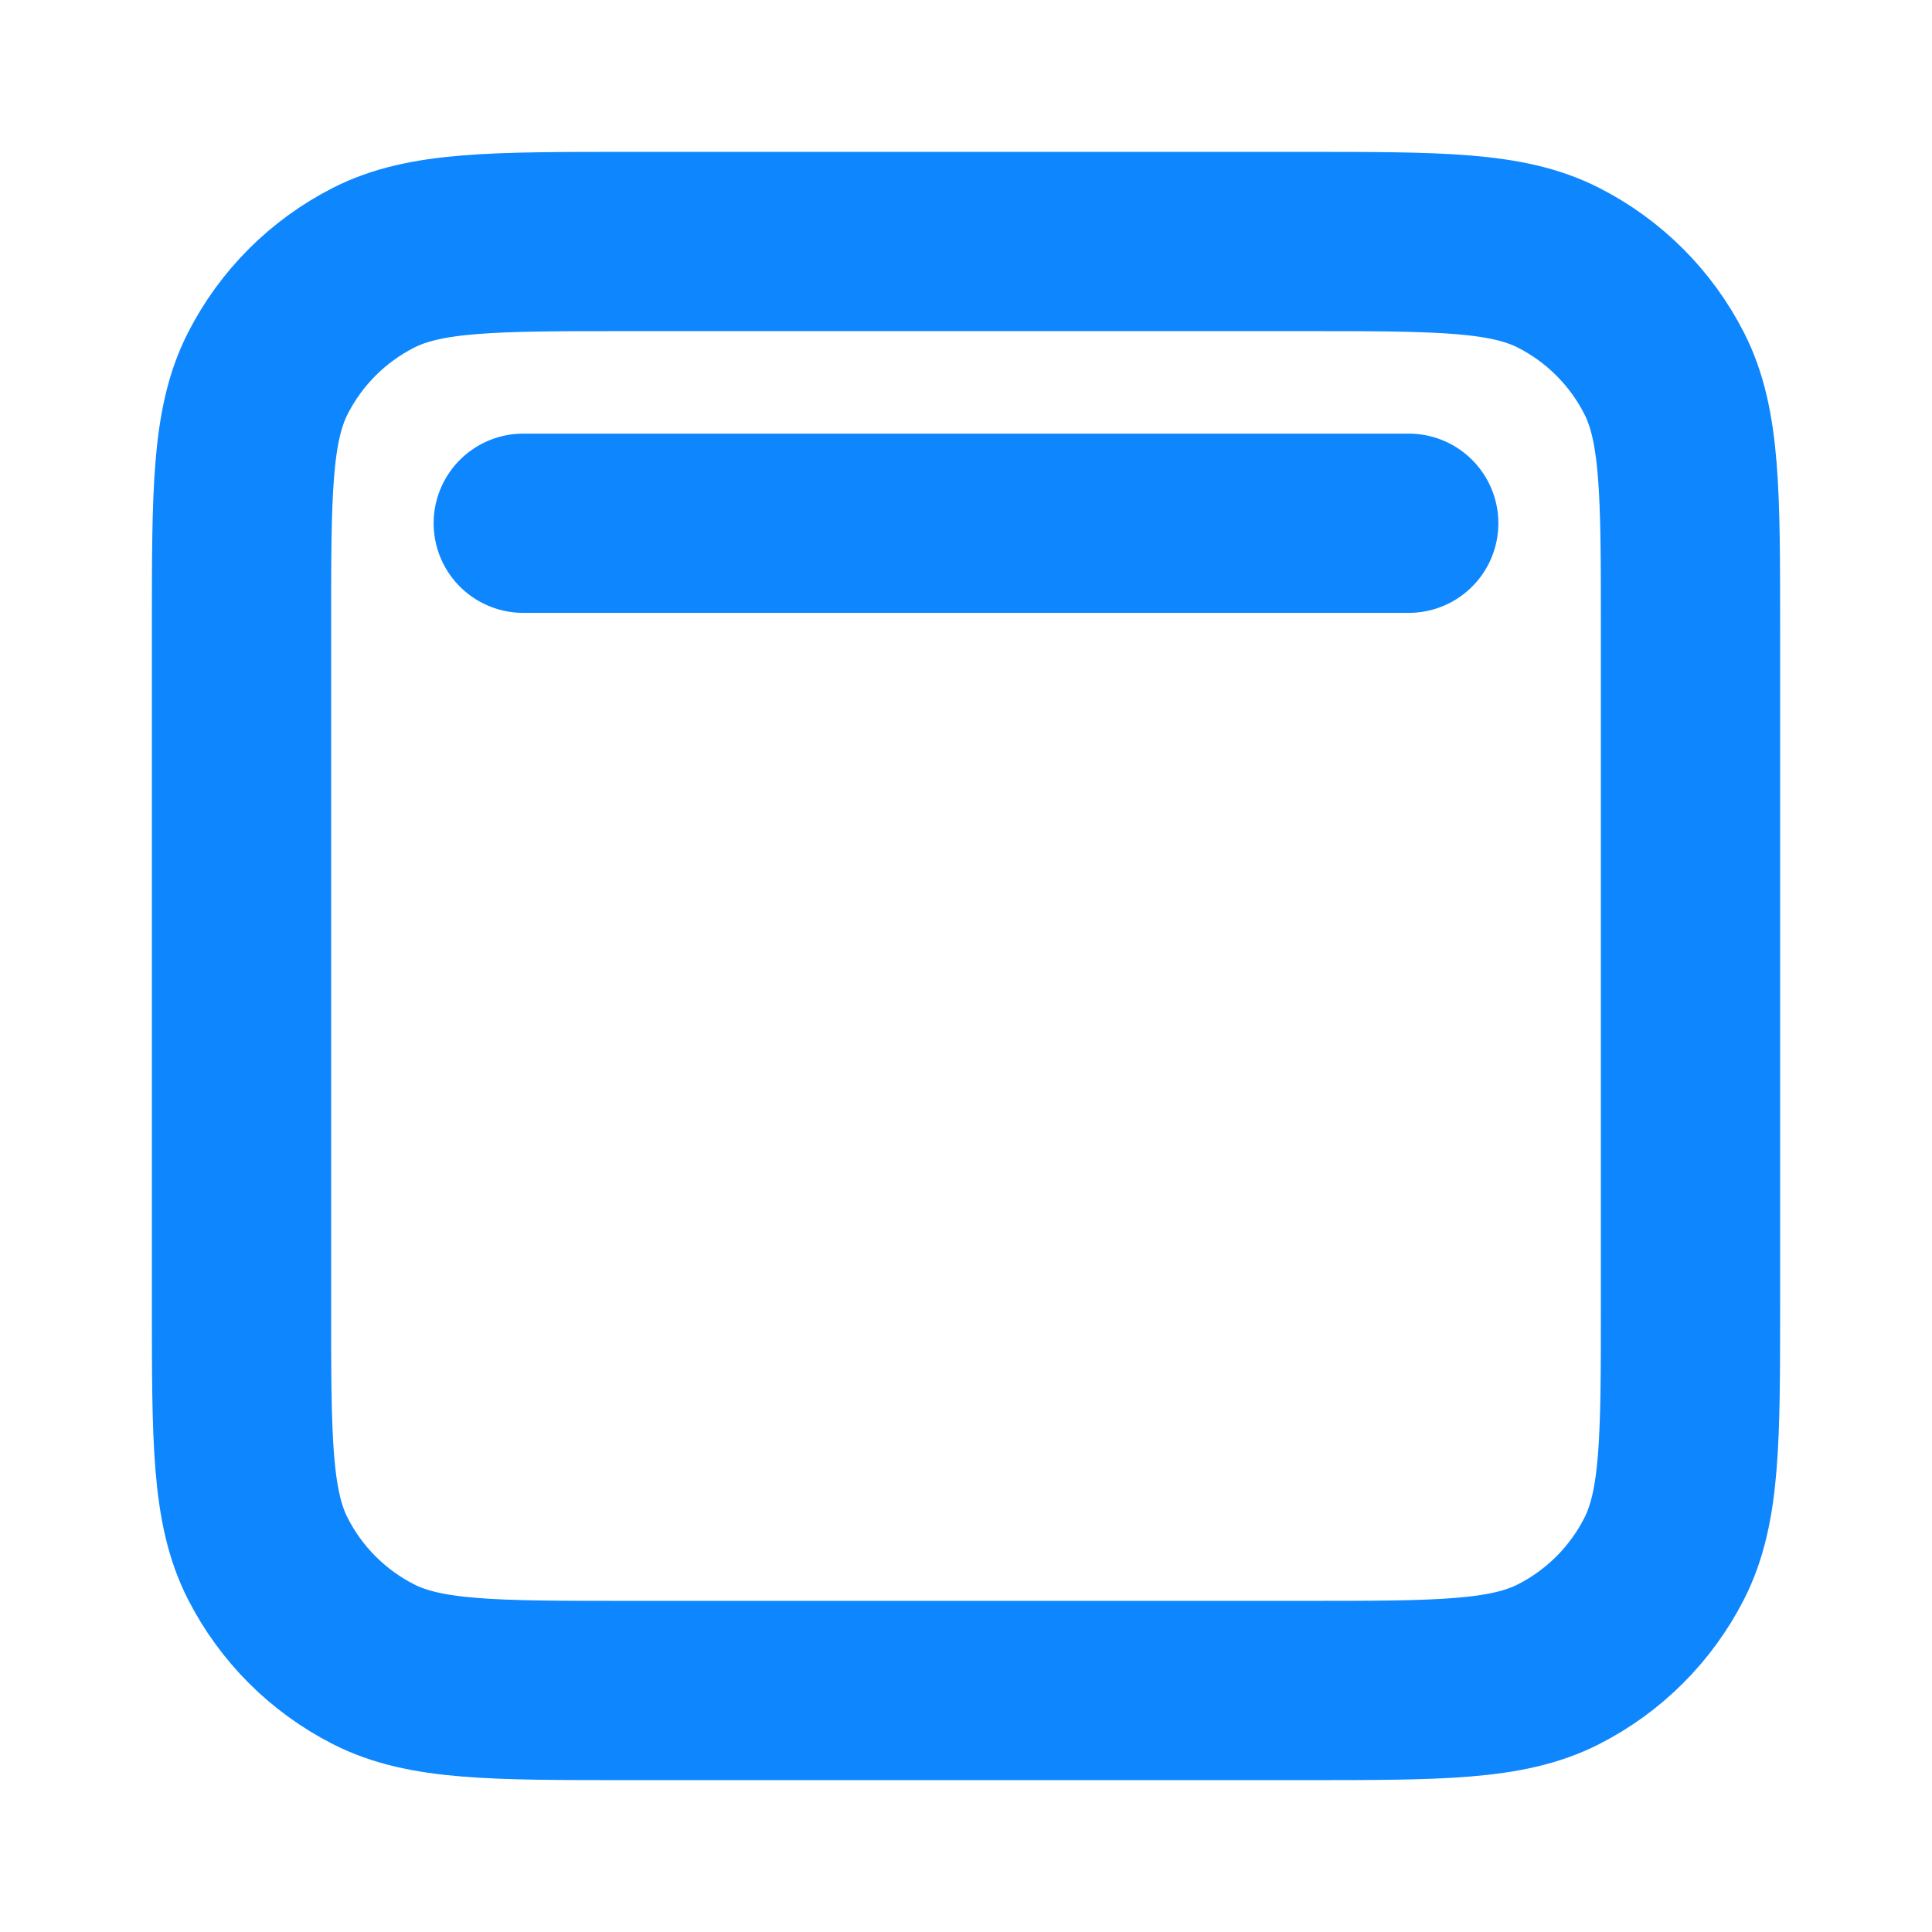
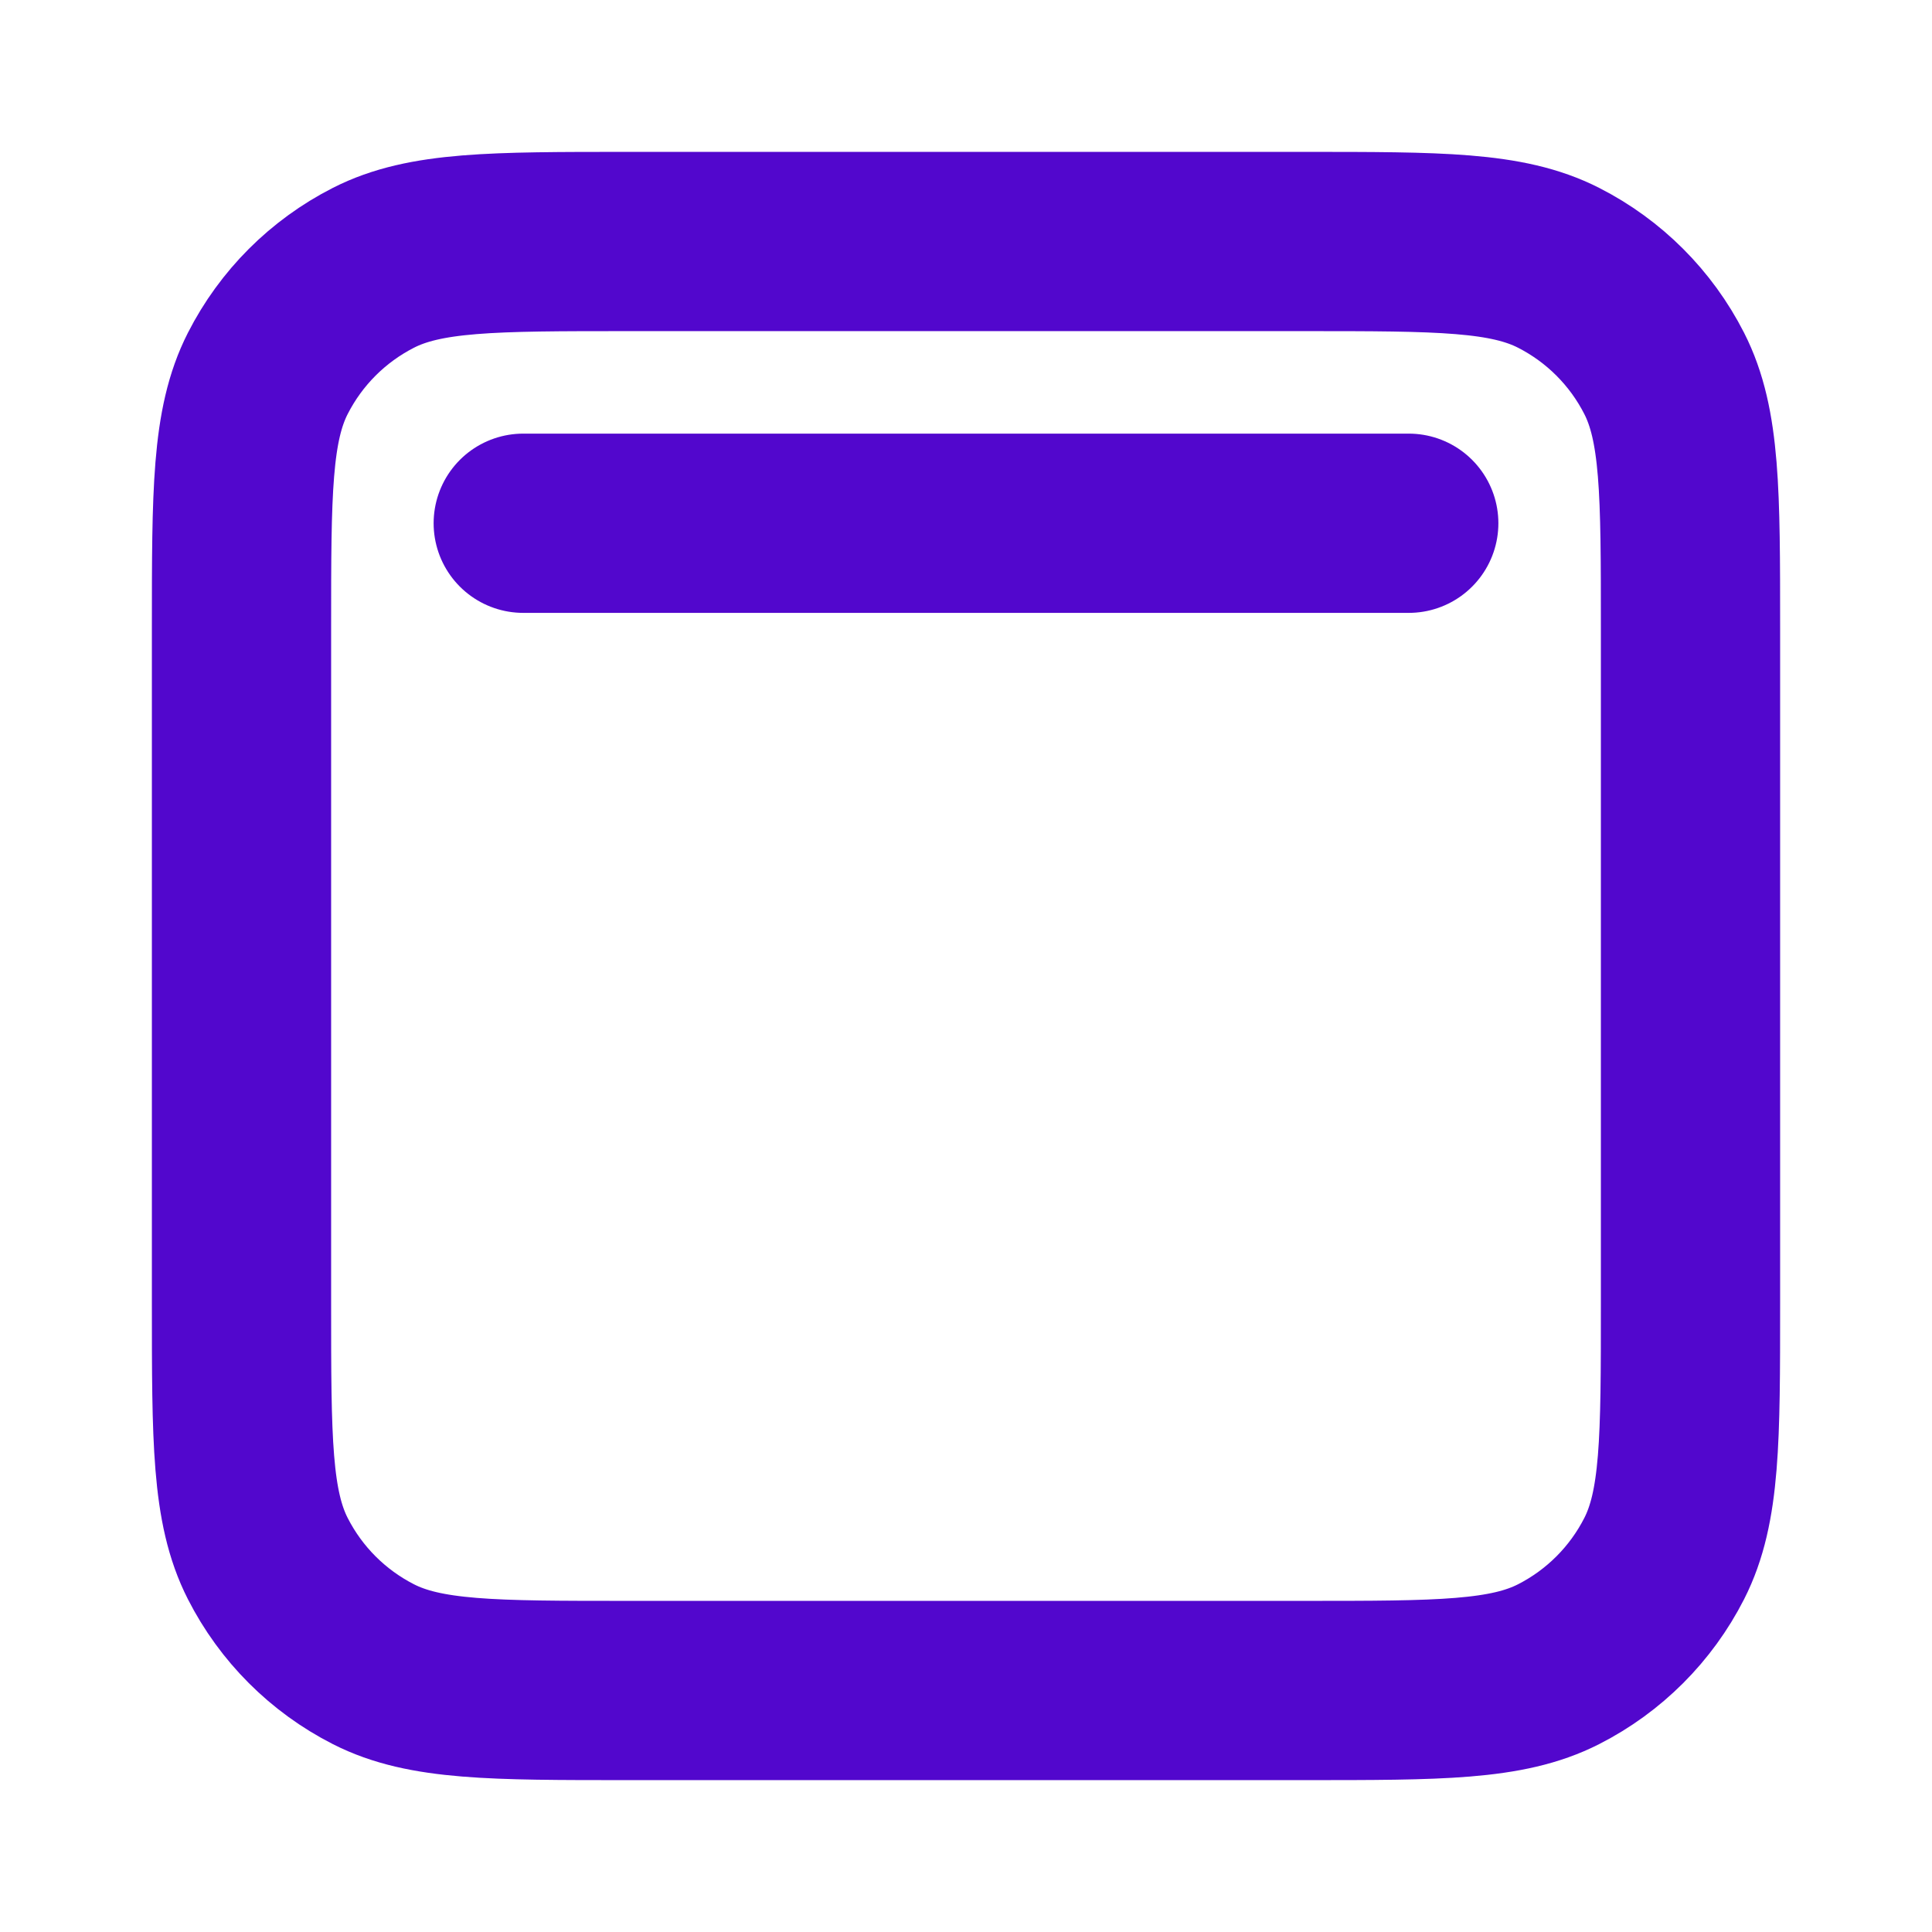
<svg xmlns="http://www.w3.org/2000/svg" width="18" height="18" viewBox="0 0 18 18" fill="none">
-   <path d="M13.125 4.875L4.875 4.875M5.85 2.25H12.15C13.41 2.25 14.04 2.25 14.521 2.495C14.945 2.711 15.289 3.055 15.505 3.479C15.75 3.96 15.75 4.59 15.75 5.85V12.15C15.75 13.41 15.75 14.04 15.505 14.521C15.289 14.945 14.945 15.289 14.521 15.505C14.04 15.75 13.41 15.75 12.15 15.75H5.85C4.59 15.75 3.96 15.75 3.479 15.505C3.055 15.289 2.711 14.945 2.495 14.521C2.25 14.04 2.25 13.41 2.25 12.15V5.85C2.25 4.59 2.25 3.96 2.495 3.479C2.711 3.055 3.055 2.711 3.479 2.495C3.96 2.25 4.59 2.25 5.85 2.25Z" stroke="#0E87FE" stroke-width="1.67" stroke-linecap="round" stroke-linejoin="round" />
+   <path d="M13.125 4.875L4.875 4.875M5.85 2.25H12.15C13.41 2.25 14.04 2.25 14.521 2.495C14.945 2.711 15.289 3.055 15.505 3.479C15.75 3.96 15.75 4.59 15.75 5.85V12.15C15.75 13.41 15.75 14.04 15.505 14.521C15.289 14.945 14.945 15.289 14.521 15.505C14.04 15.75 13.41 15.75 12.15 15.75H5.85C4.59 15.75 3.96 15.75 3.479 15.505C3.055 15.289 2.711 14.945 2.495 14.521C2.25 14.04 2.25 13.41 2.25 12.15V5.85C2.25 4.59 2.25 3.96 2.495 3.479C2.711 3.055 3.055 2.711 3.479 2.495C3.96 2.25 4.59 2.25 5.85 2.25Z" stroke="#5207CD" stroke-width="1.67" stroke-linecap="round" stroke-linejoin="round" />
</svg>
